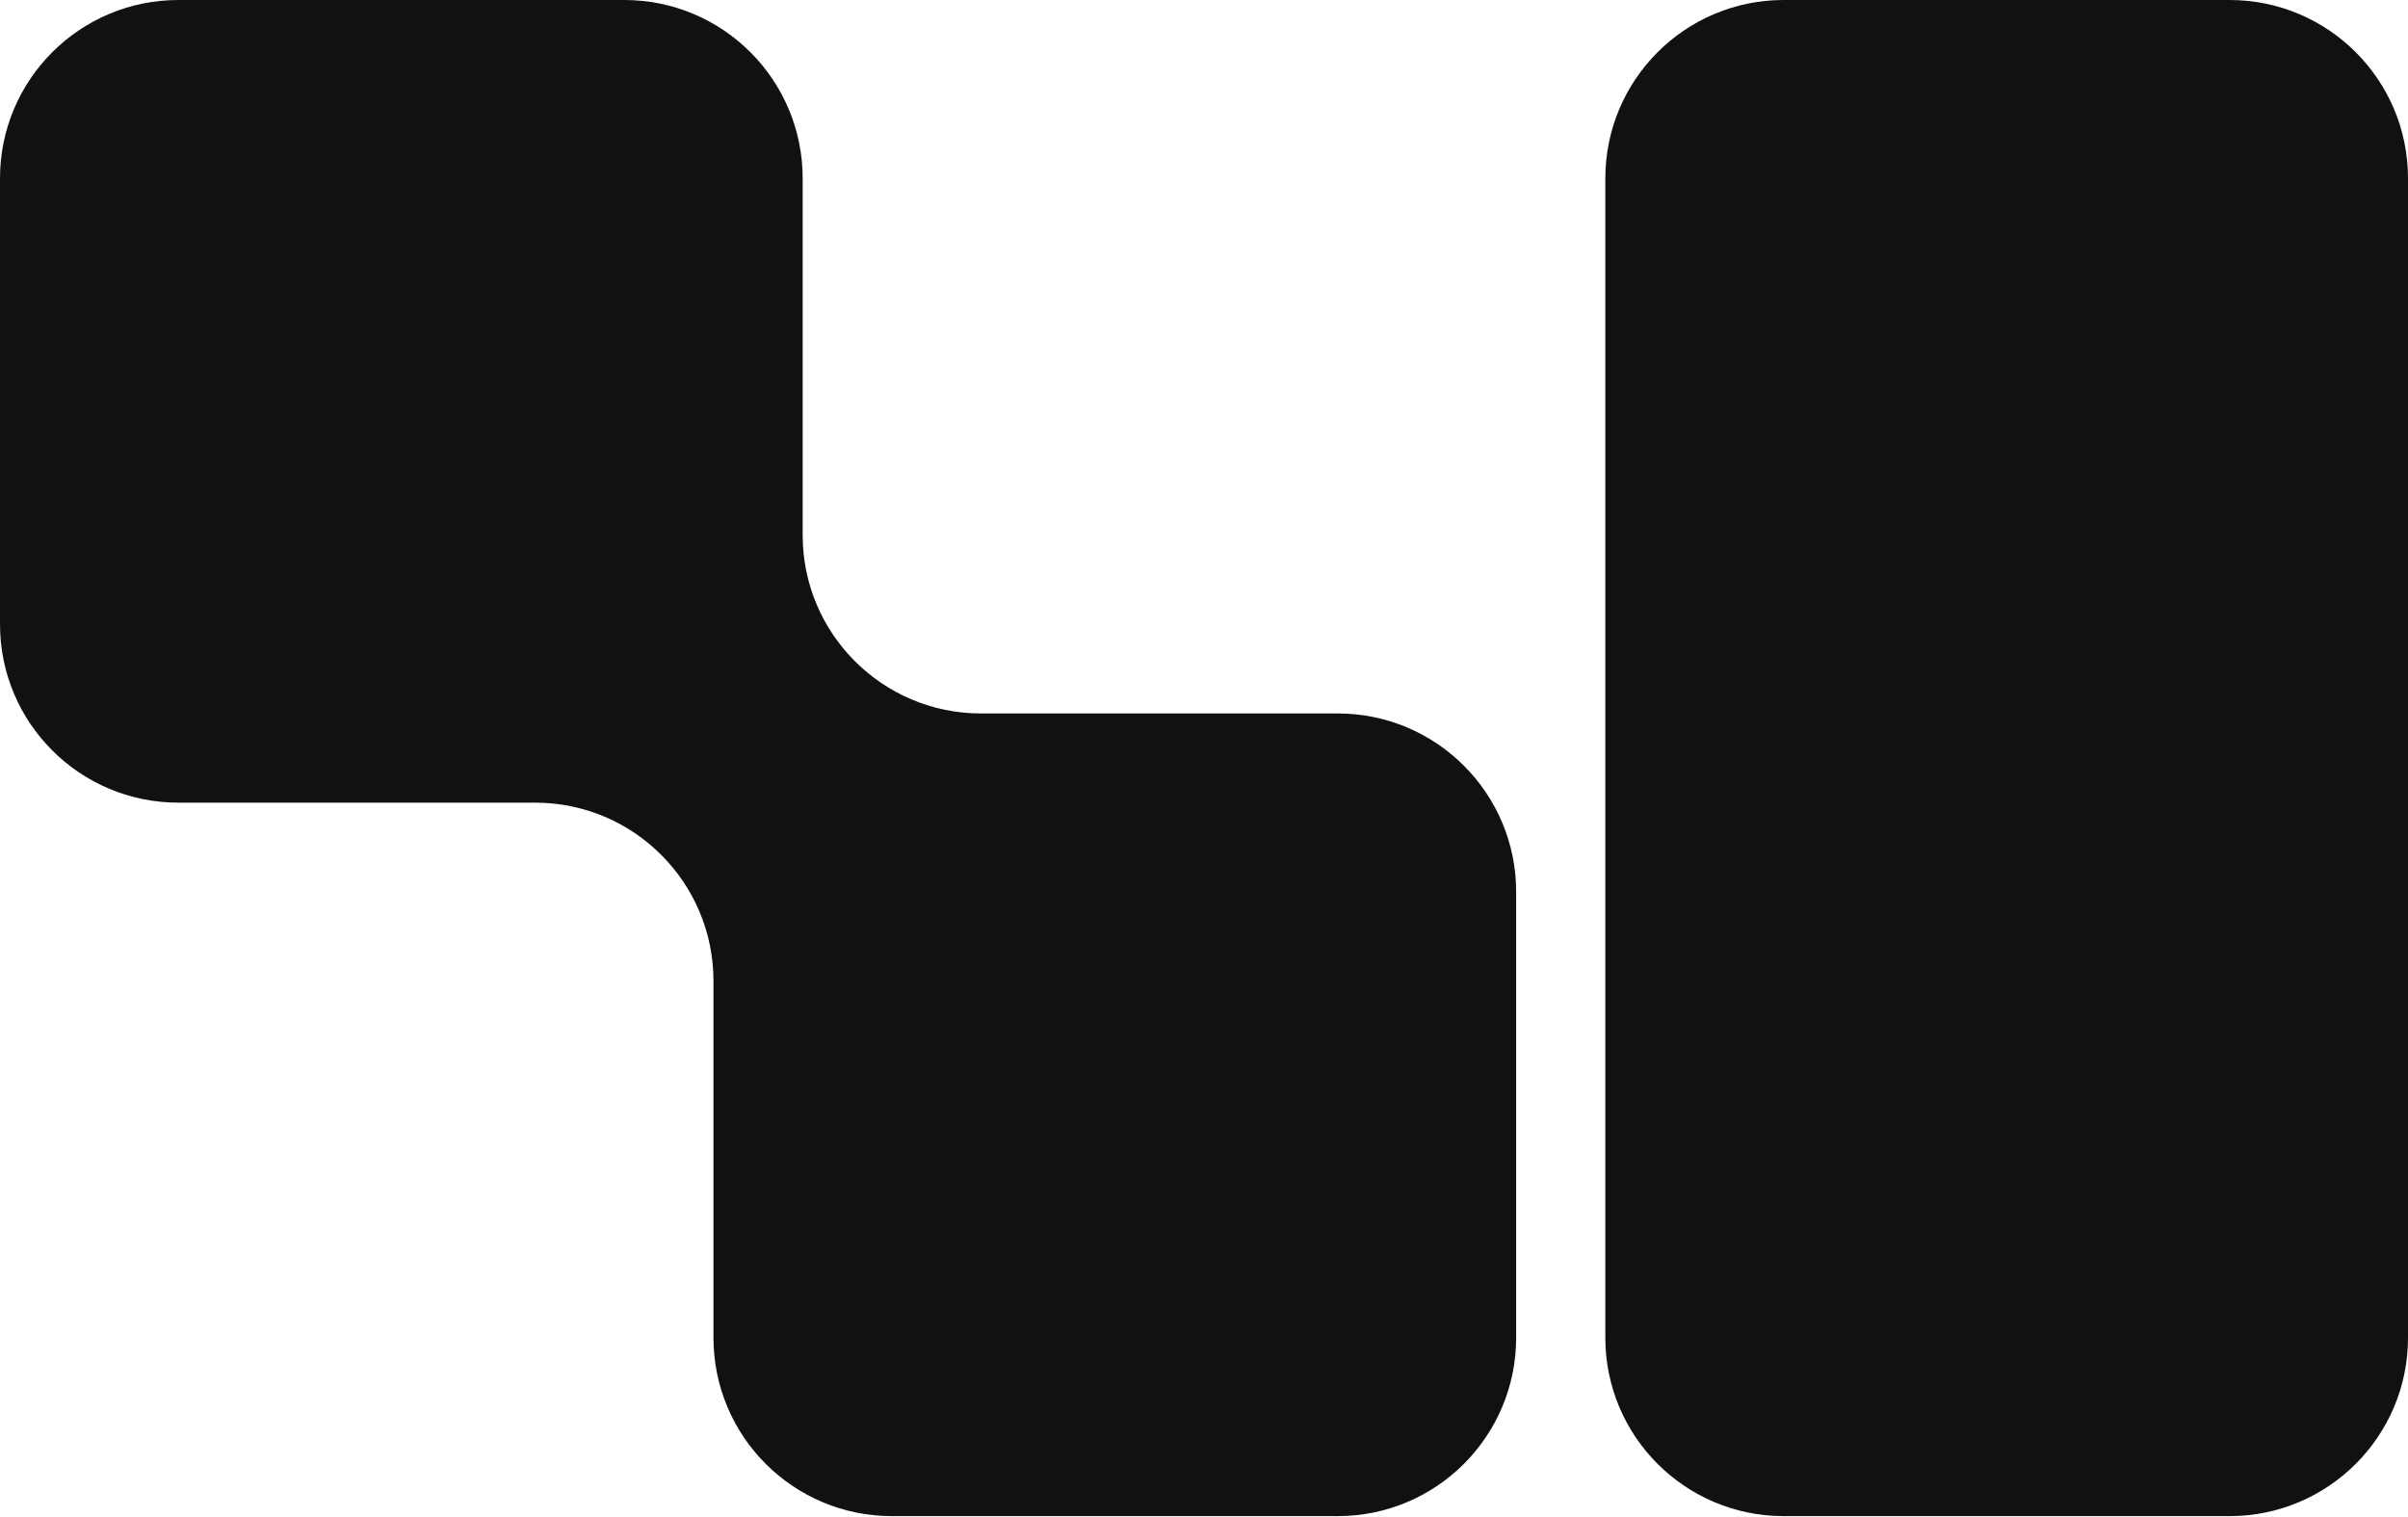
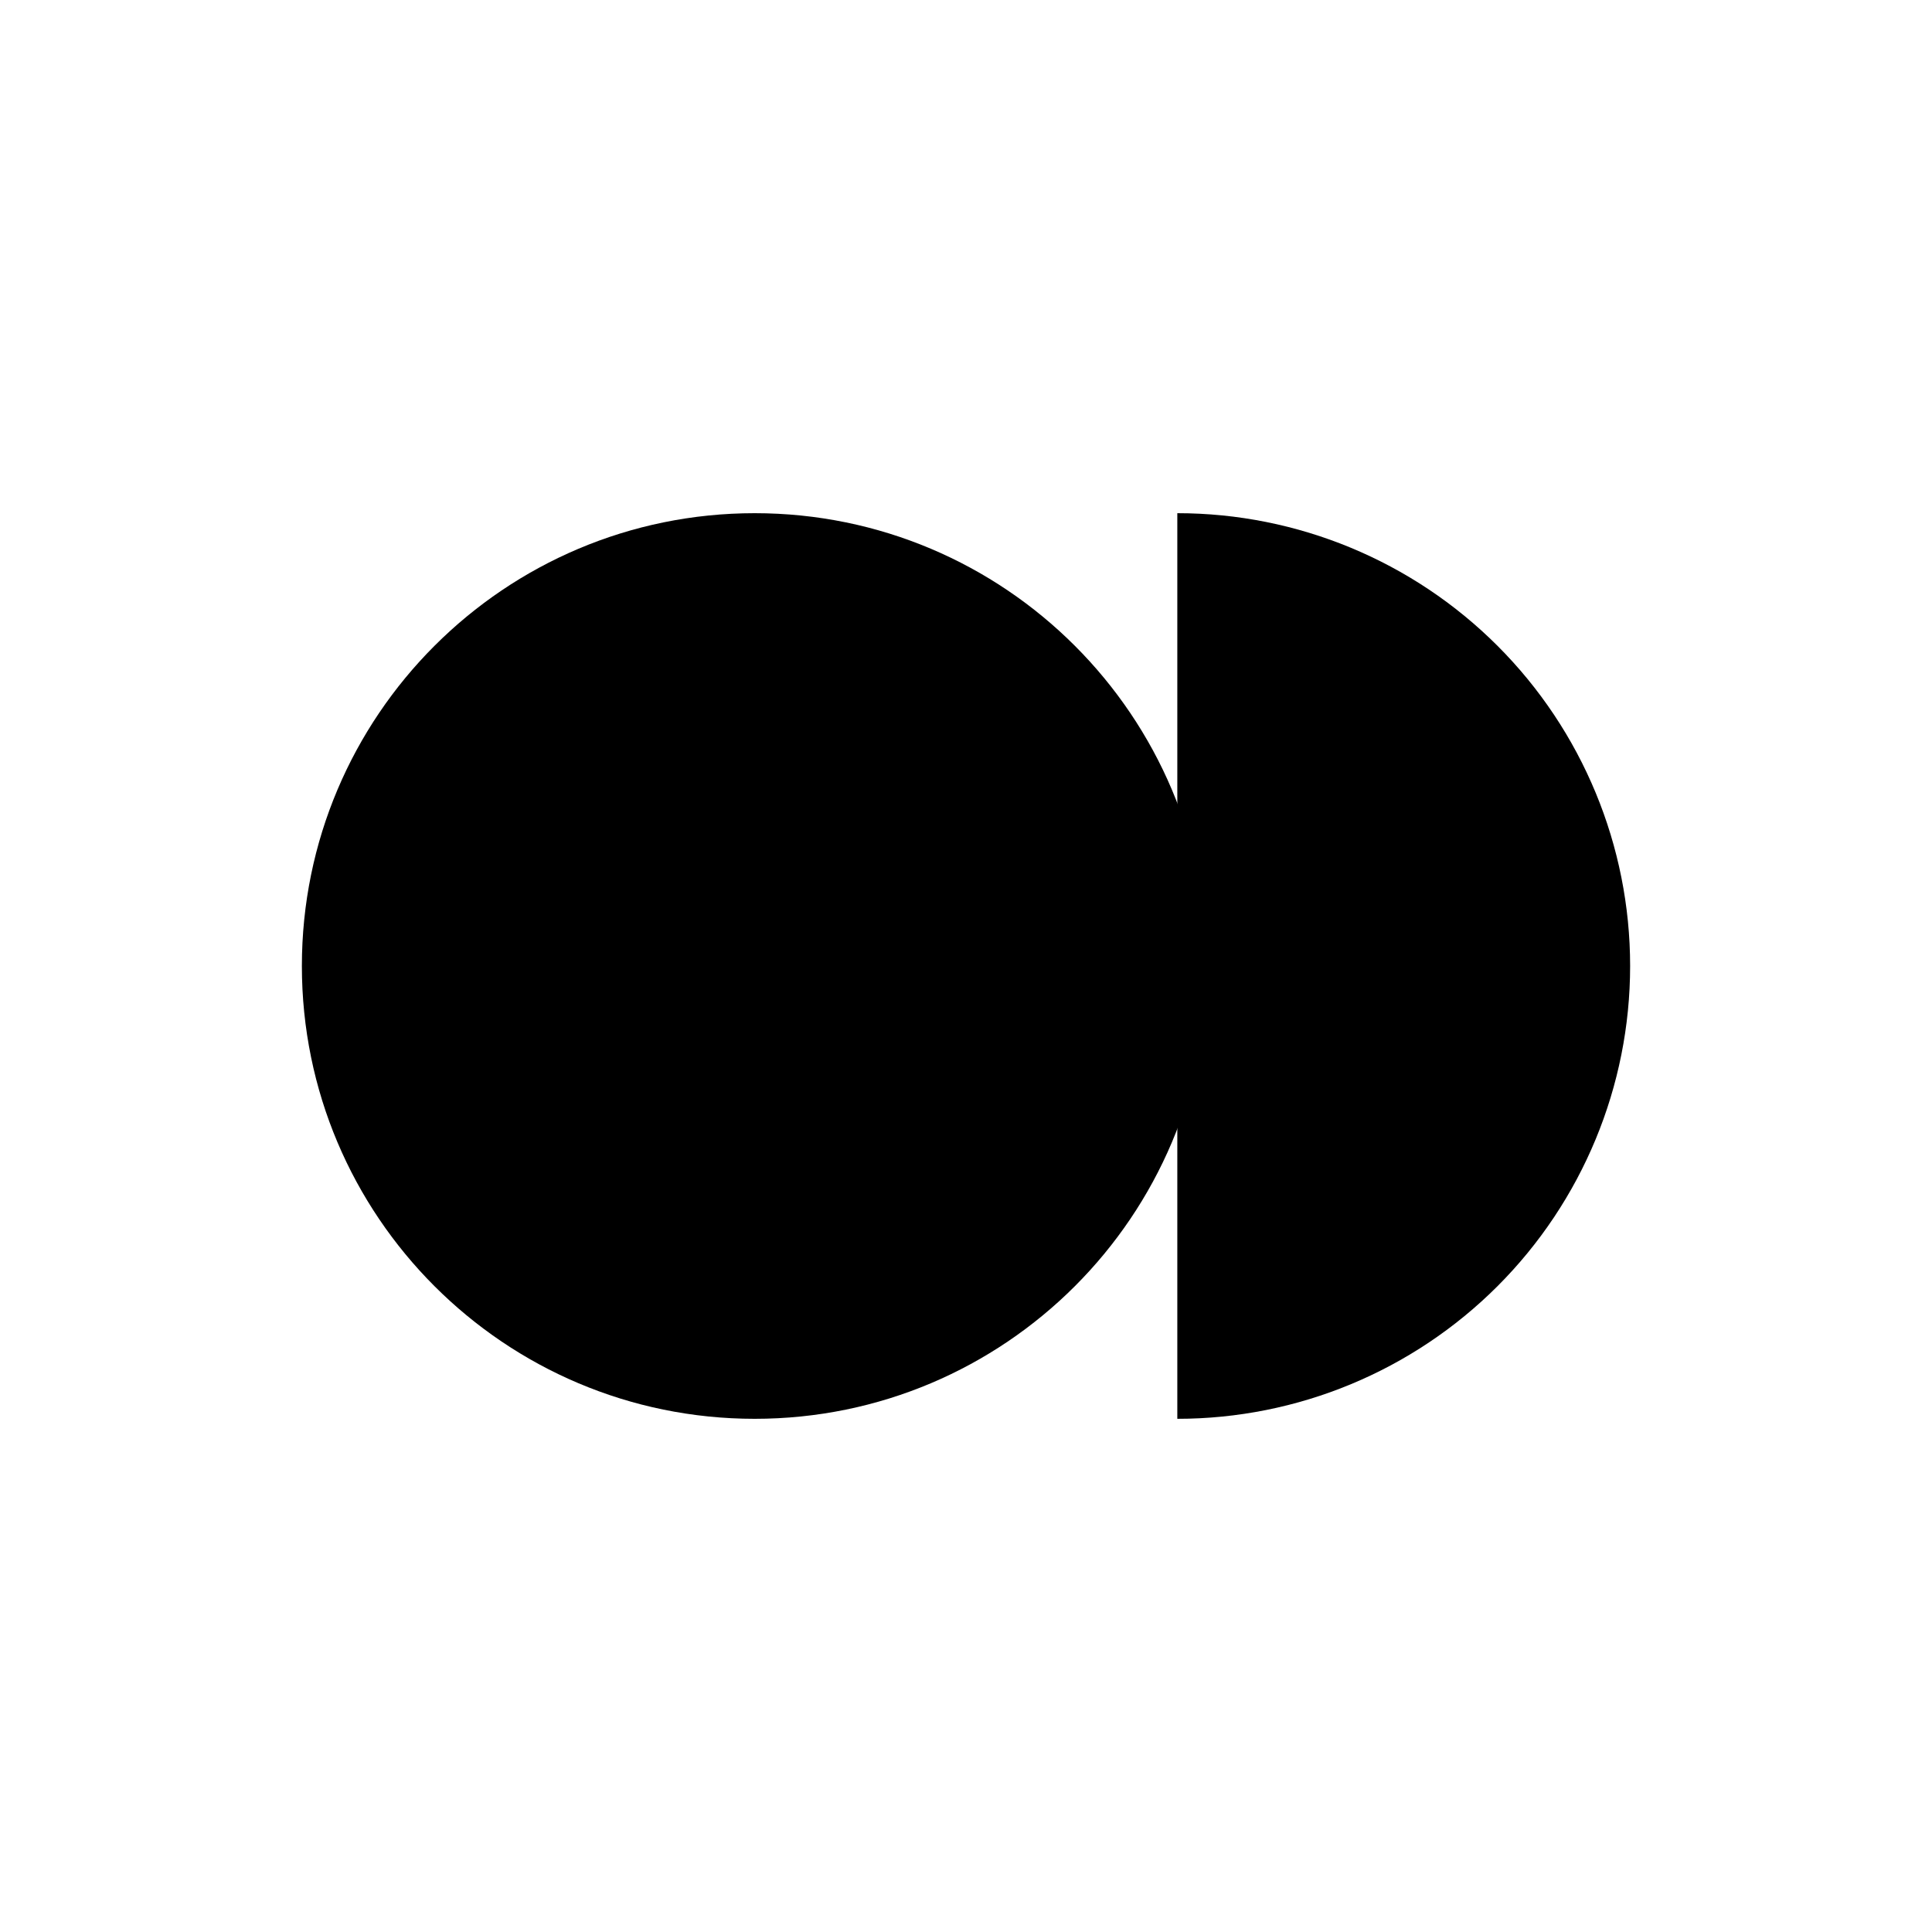
- <svg xmlns="http://www.w3.org/2000/svg" width="216" height="136" viewBox="0 0 216 136" fill="none">
-   <path fill-rule="evenodd" clip-rule="evenodd" d="M56 0C64.837 0 72 7.163 72 16V48C72 56.837 79.163 64 88 64H120C128.837 64 136 71.163 136 80V120C136 128.837 128.837 136 120 136H80C71.163 136 64 128.837 64 120V88C64 79.163 56.837 72 48 72H16C7.163 72 0 64.837 0 56V16C0 7.163 7.163 0 16 0H56ZM200 0C208.837 0 216 7.163 216 16V64V72V120C216 128.837 208.837 136 200 136H160C151.163 136 144 128.837 144 120V72V64V16C144 7.163 151.163 0 160 0H200Z" fill="#111111" />
+ <svg xmlns="http://www.w3.org/2000/svg" width="512" height="512" viewBox="0 0 512 512" fill="none">
+   <path d="M320 256C320 322.274 266.274 376 200 376C133.726 376 80 322.274 80 256C80 189.726 133.726 136 200 136C266.274 136 320 189.726 320 256Z" fill="black" />
+   <path d="M312 376C343.826 376 374.348 363.357 396.853 340.853C419.357 318.348 432 287.826 432 256C432 224.174 419.357 193.652 396.853 171.147C374.348 148.643 343.826 136 312 136L312 376Z" fill="black" />
</svg>
